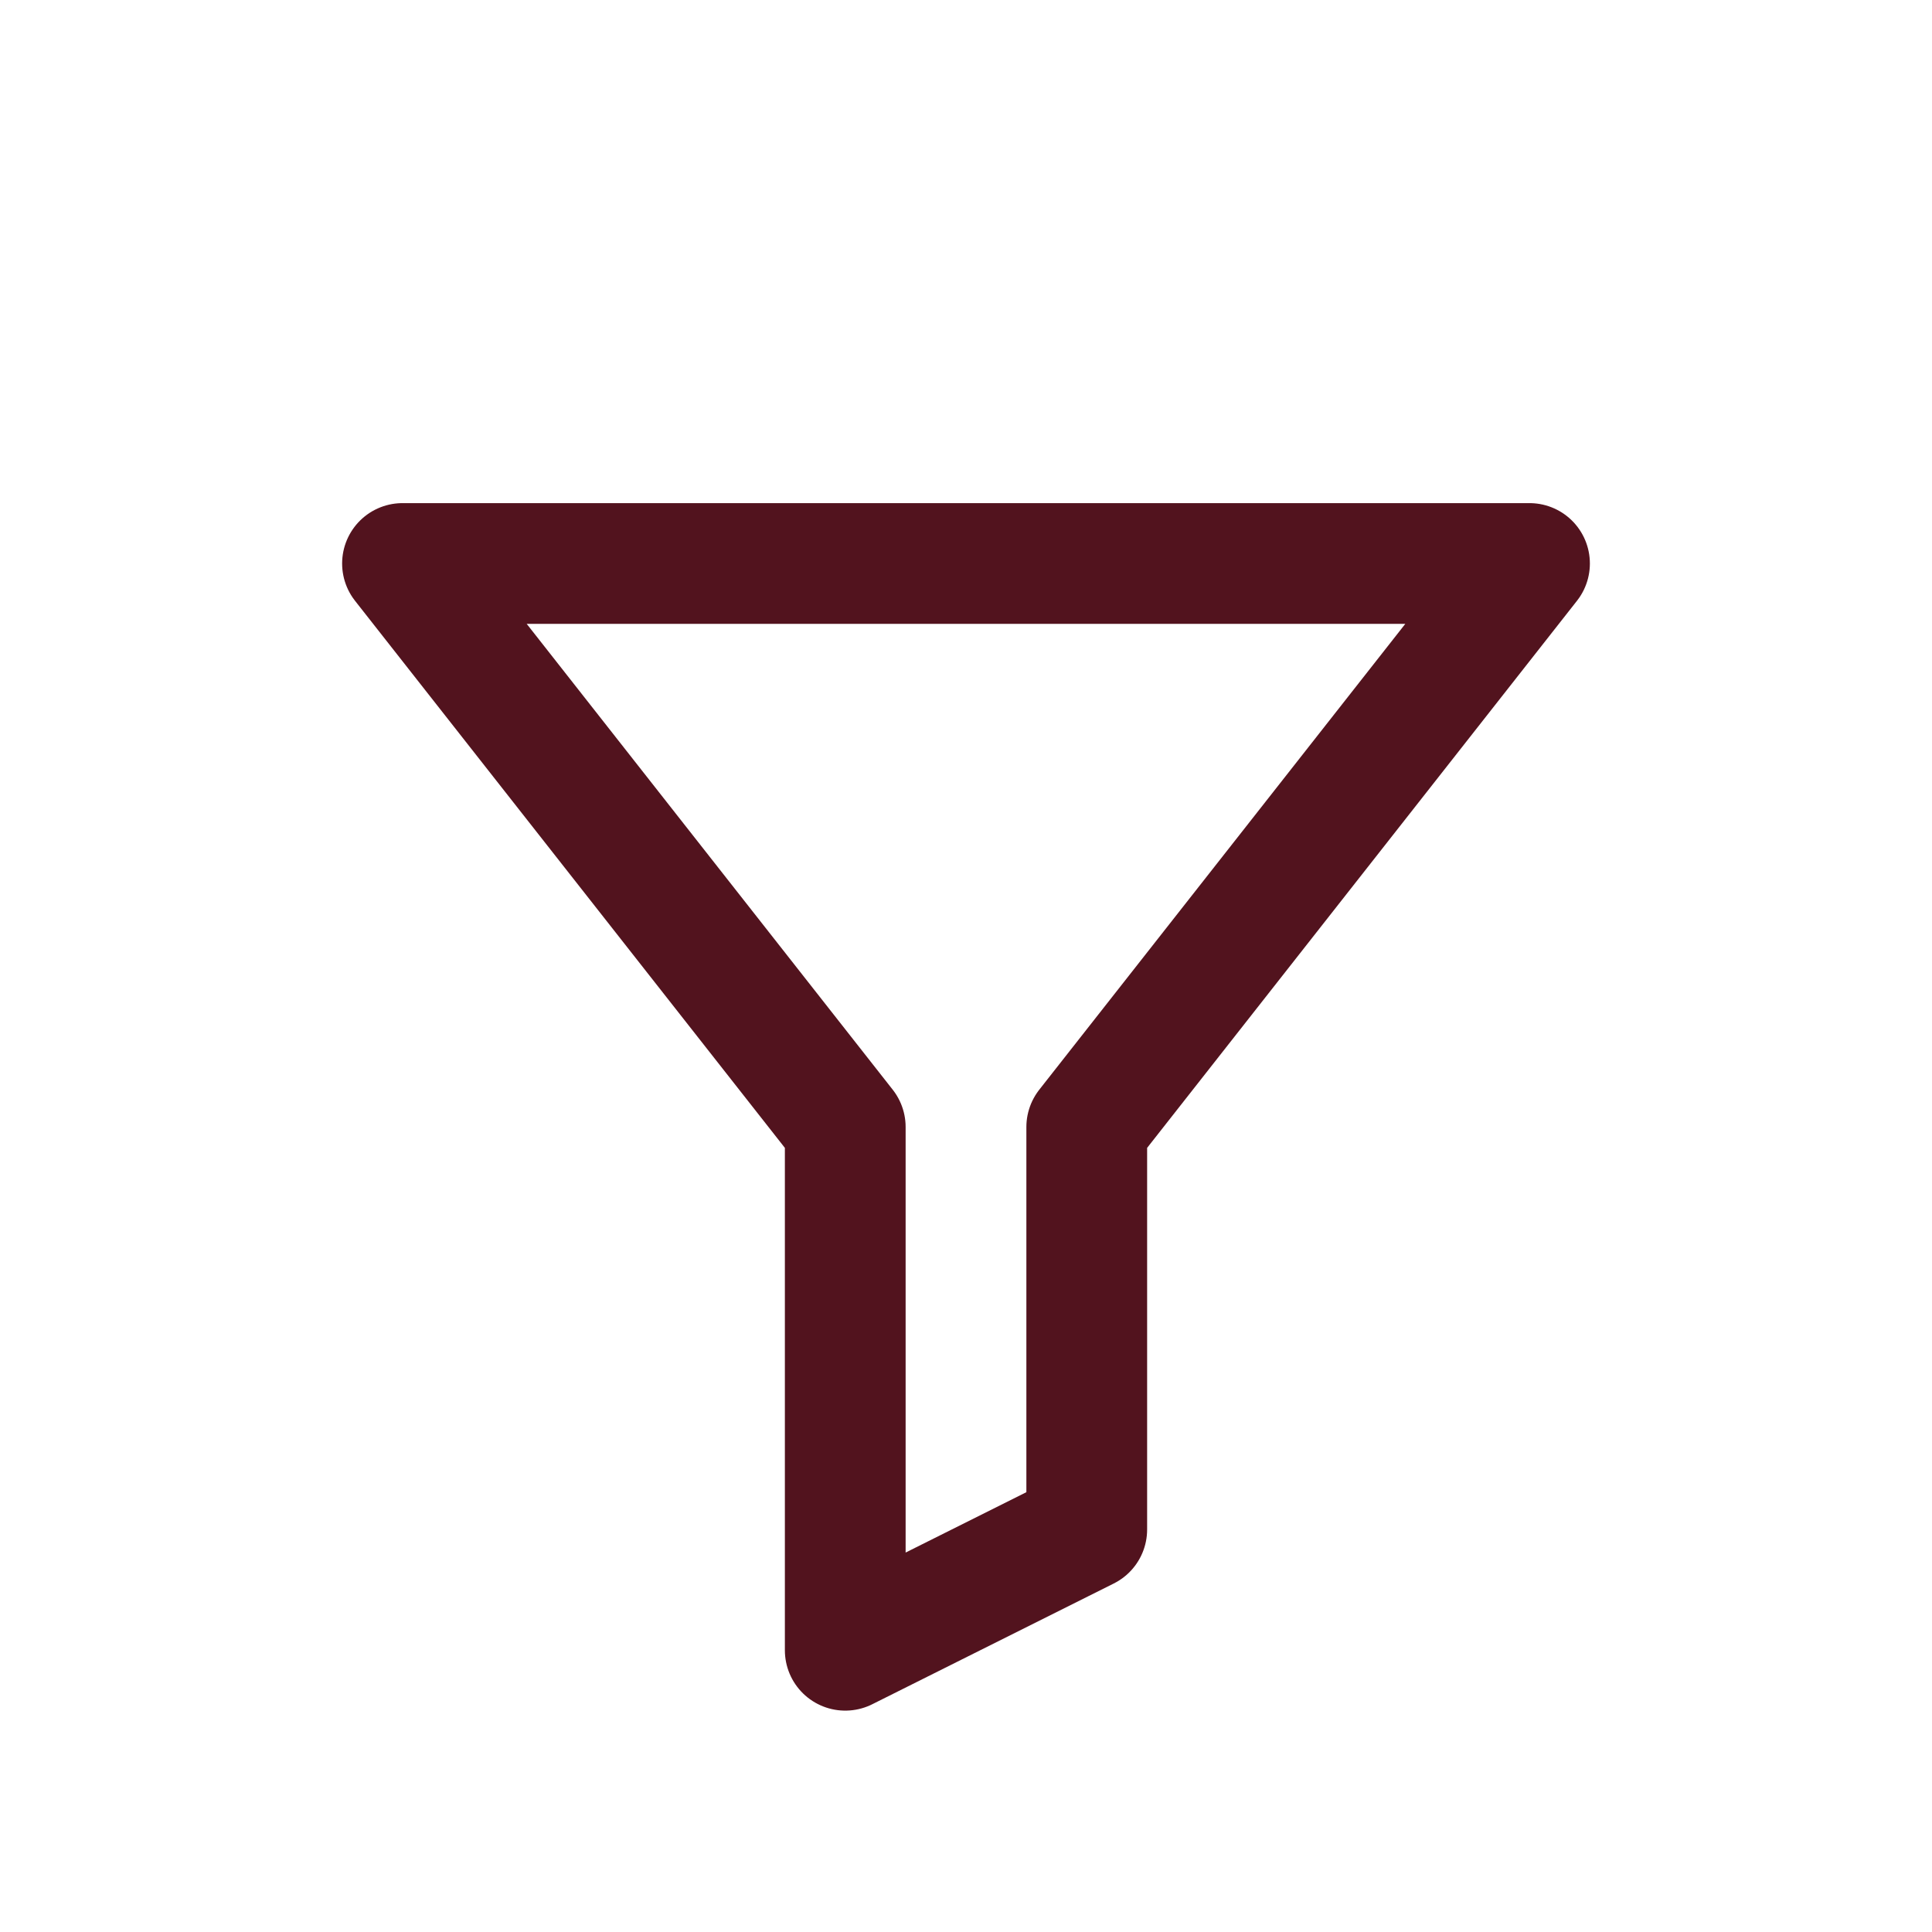
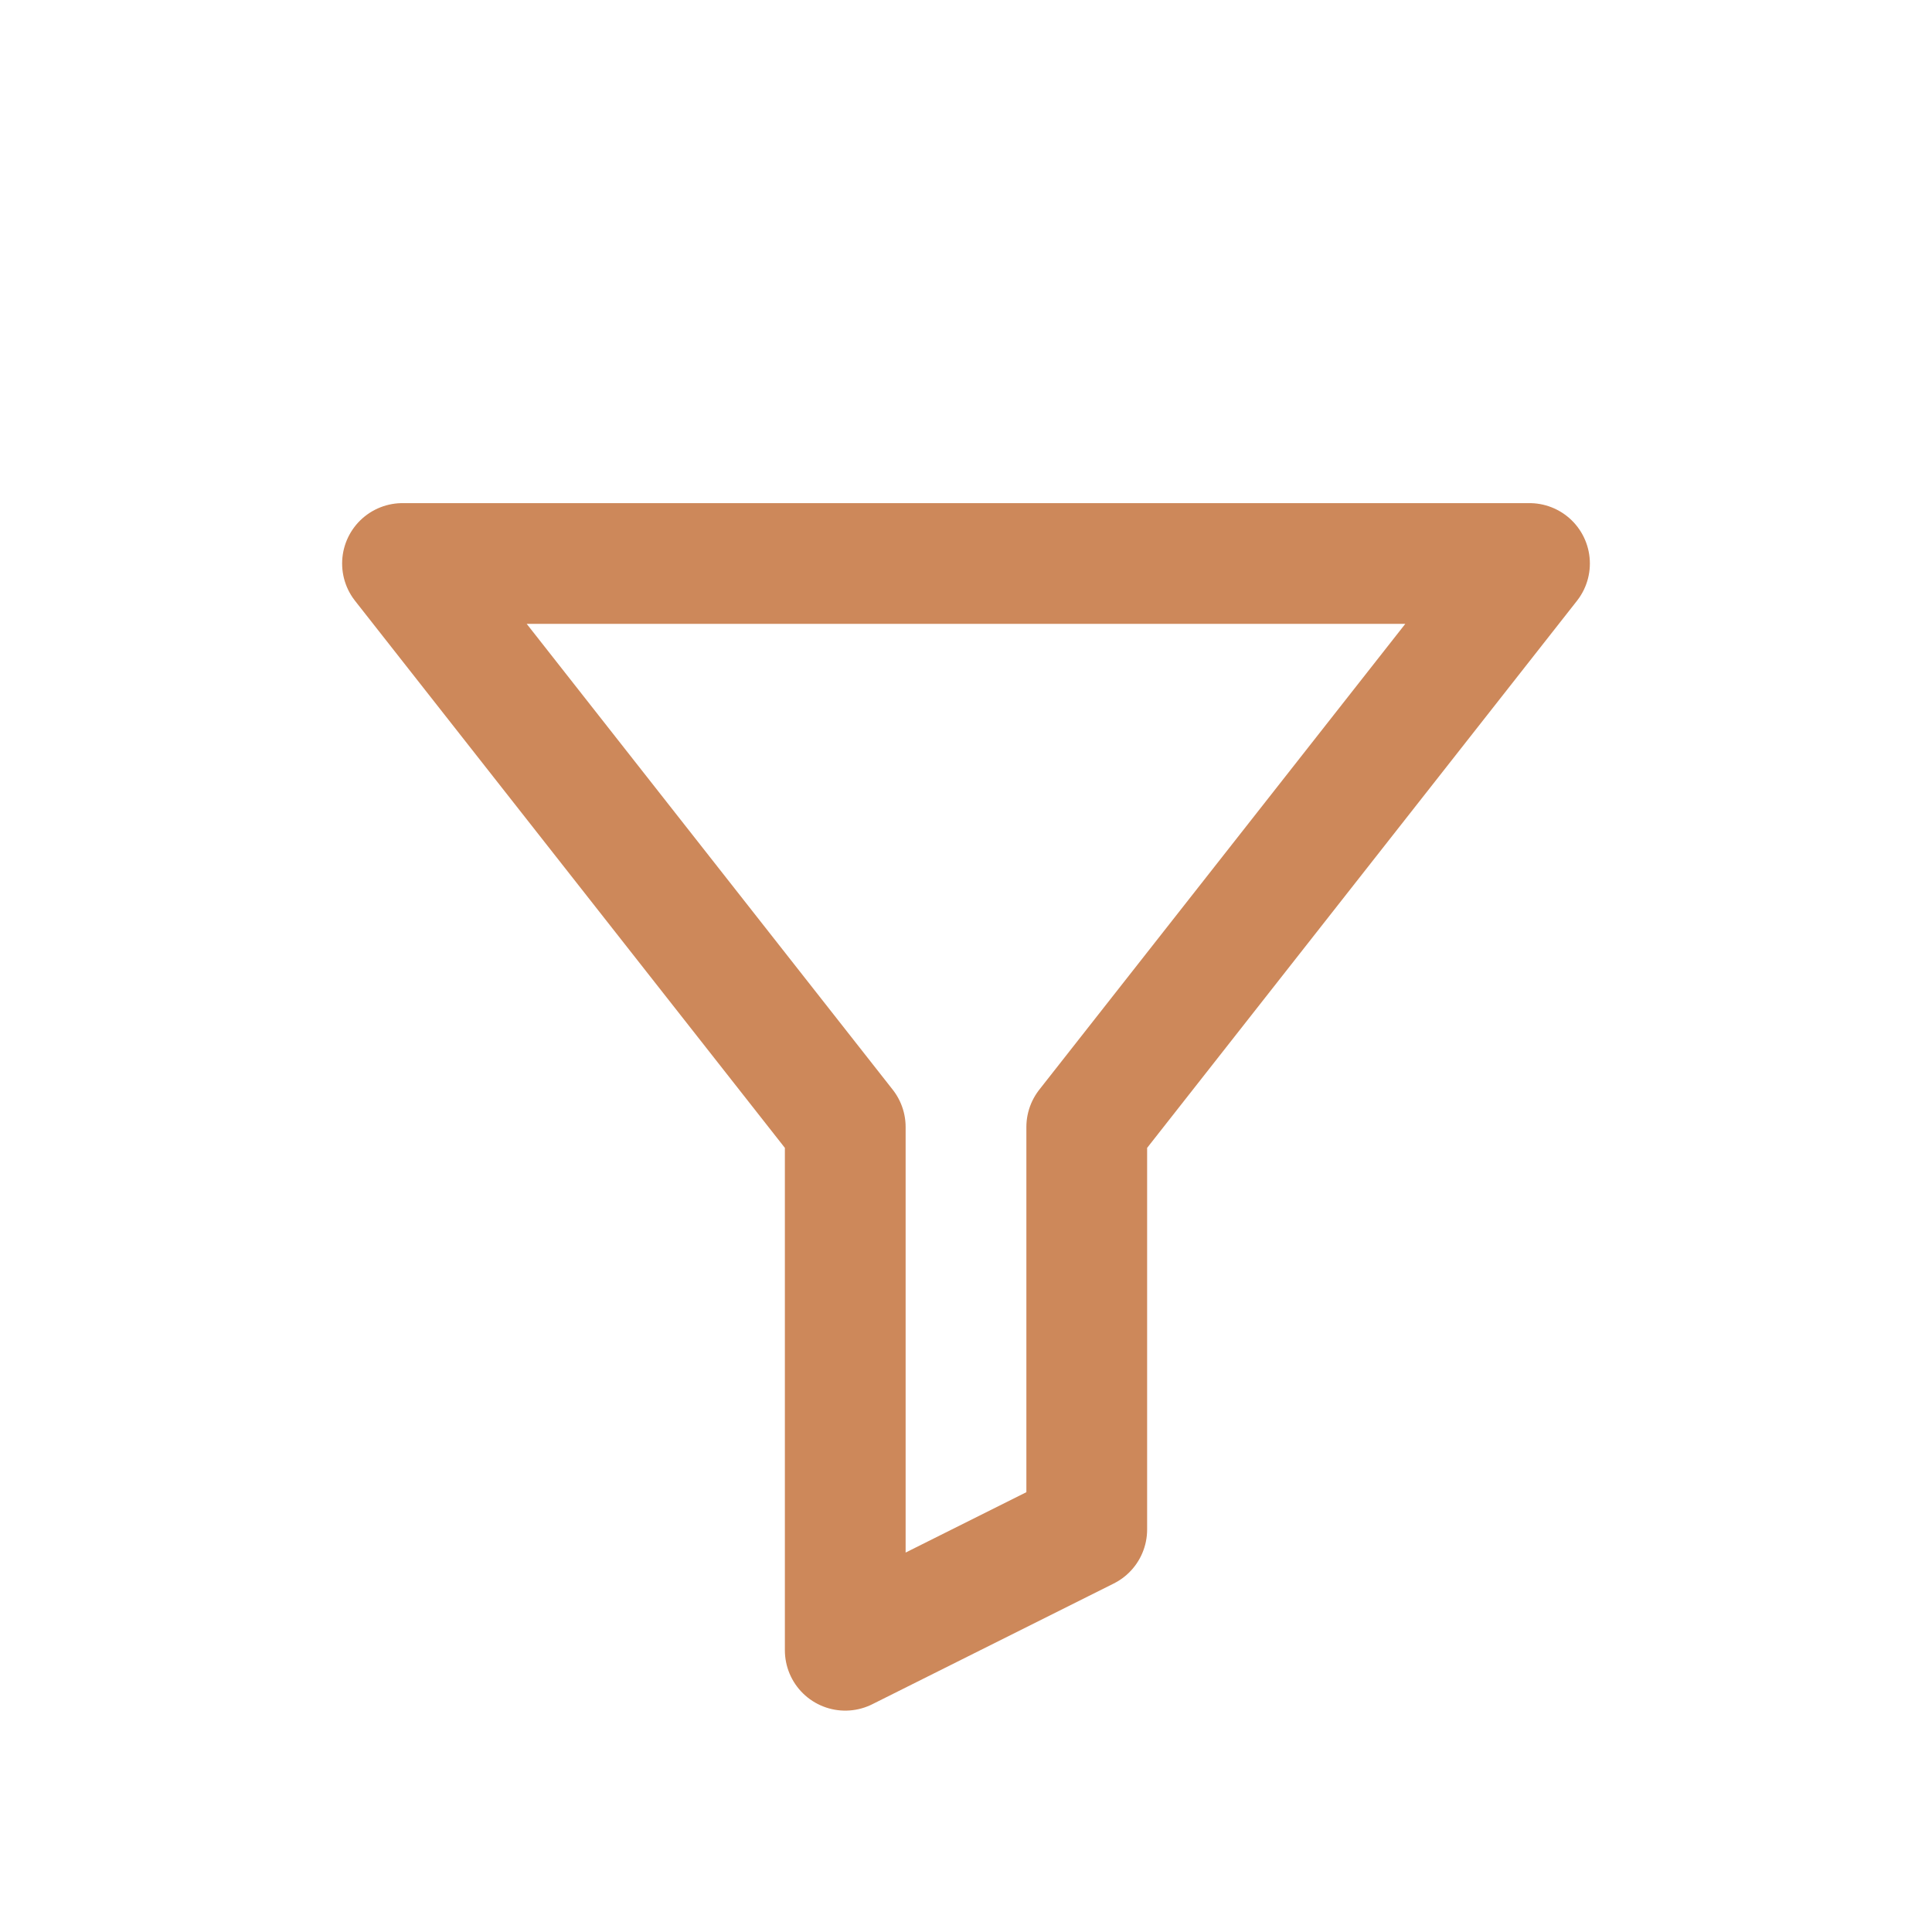
- <svg xmlns="http://www.w3.org/2000/svg" viewBox="0 0 48 48" fill="none" stroke="#52131E" stroke-width="3" stroke-linecap="round" stroke-linejoin="round">
+ <svg xmlns="http://www.w3.org/2000/svg" viewBox="0 0 48 48" fill="none" stroke="#CD885A" stroke-width="3" stroke-linecap="round" stroke-linejoin="round">
  <path d="M10 14h28l-11 14v10l-6 3V28z" />
</svg>
